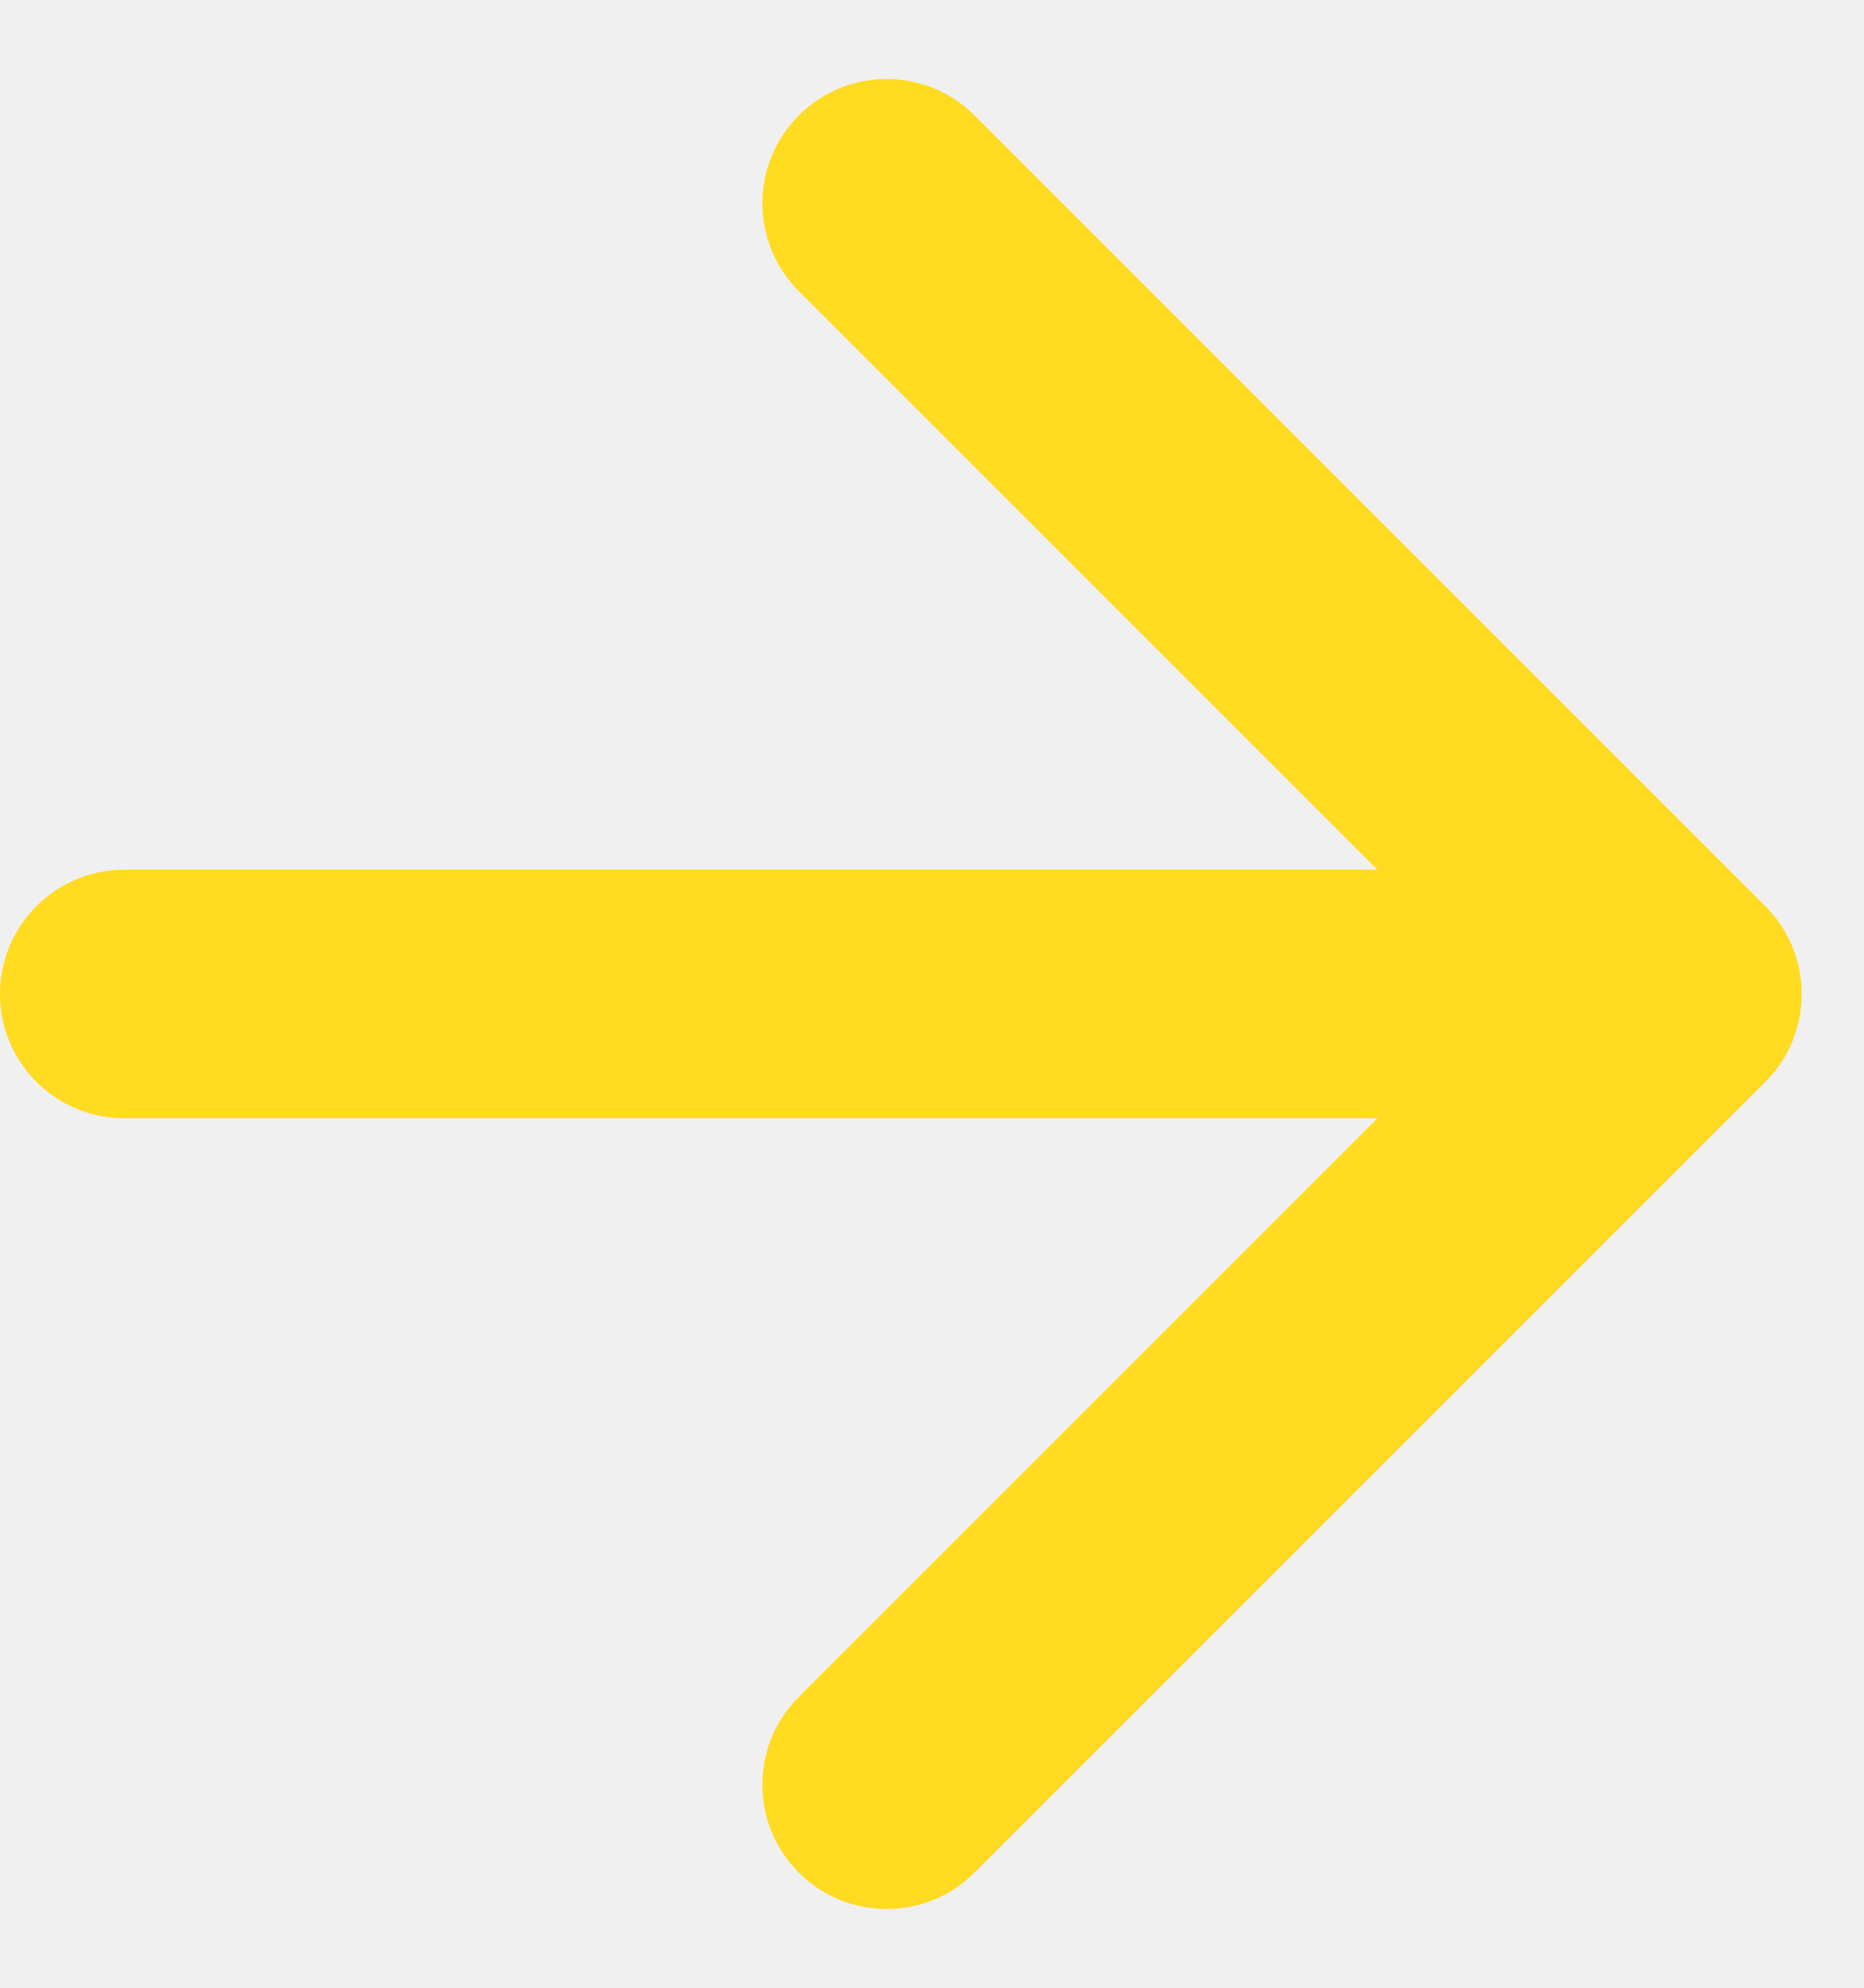
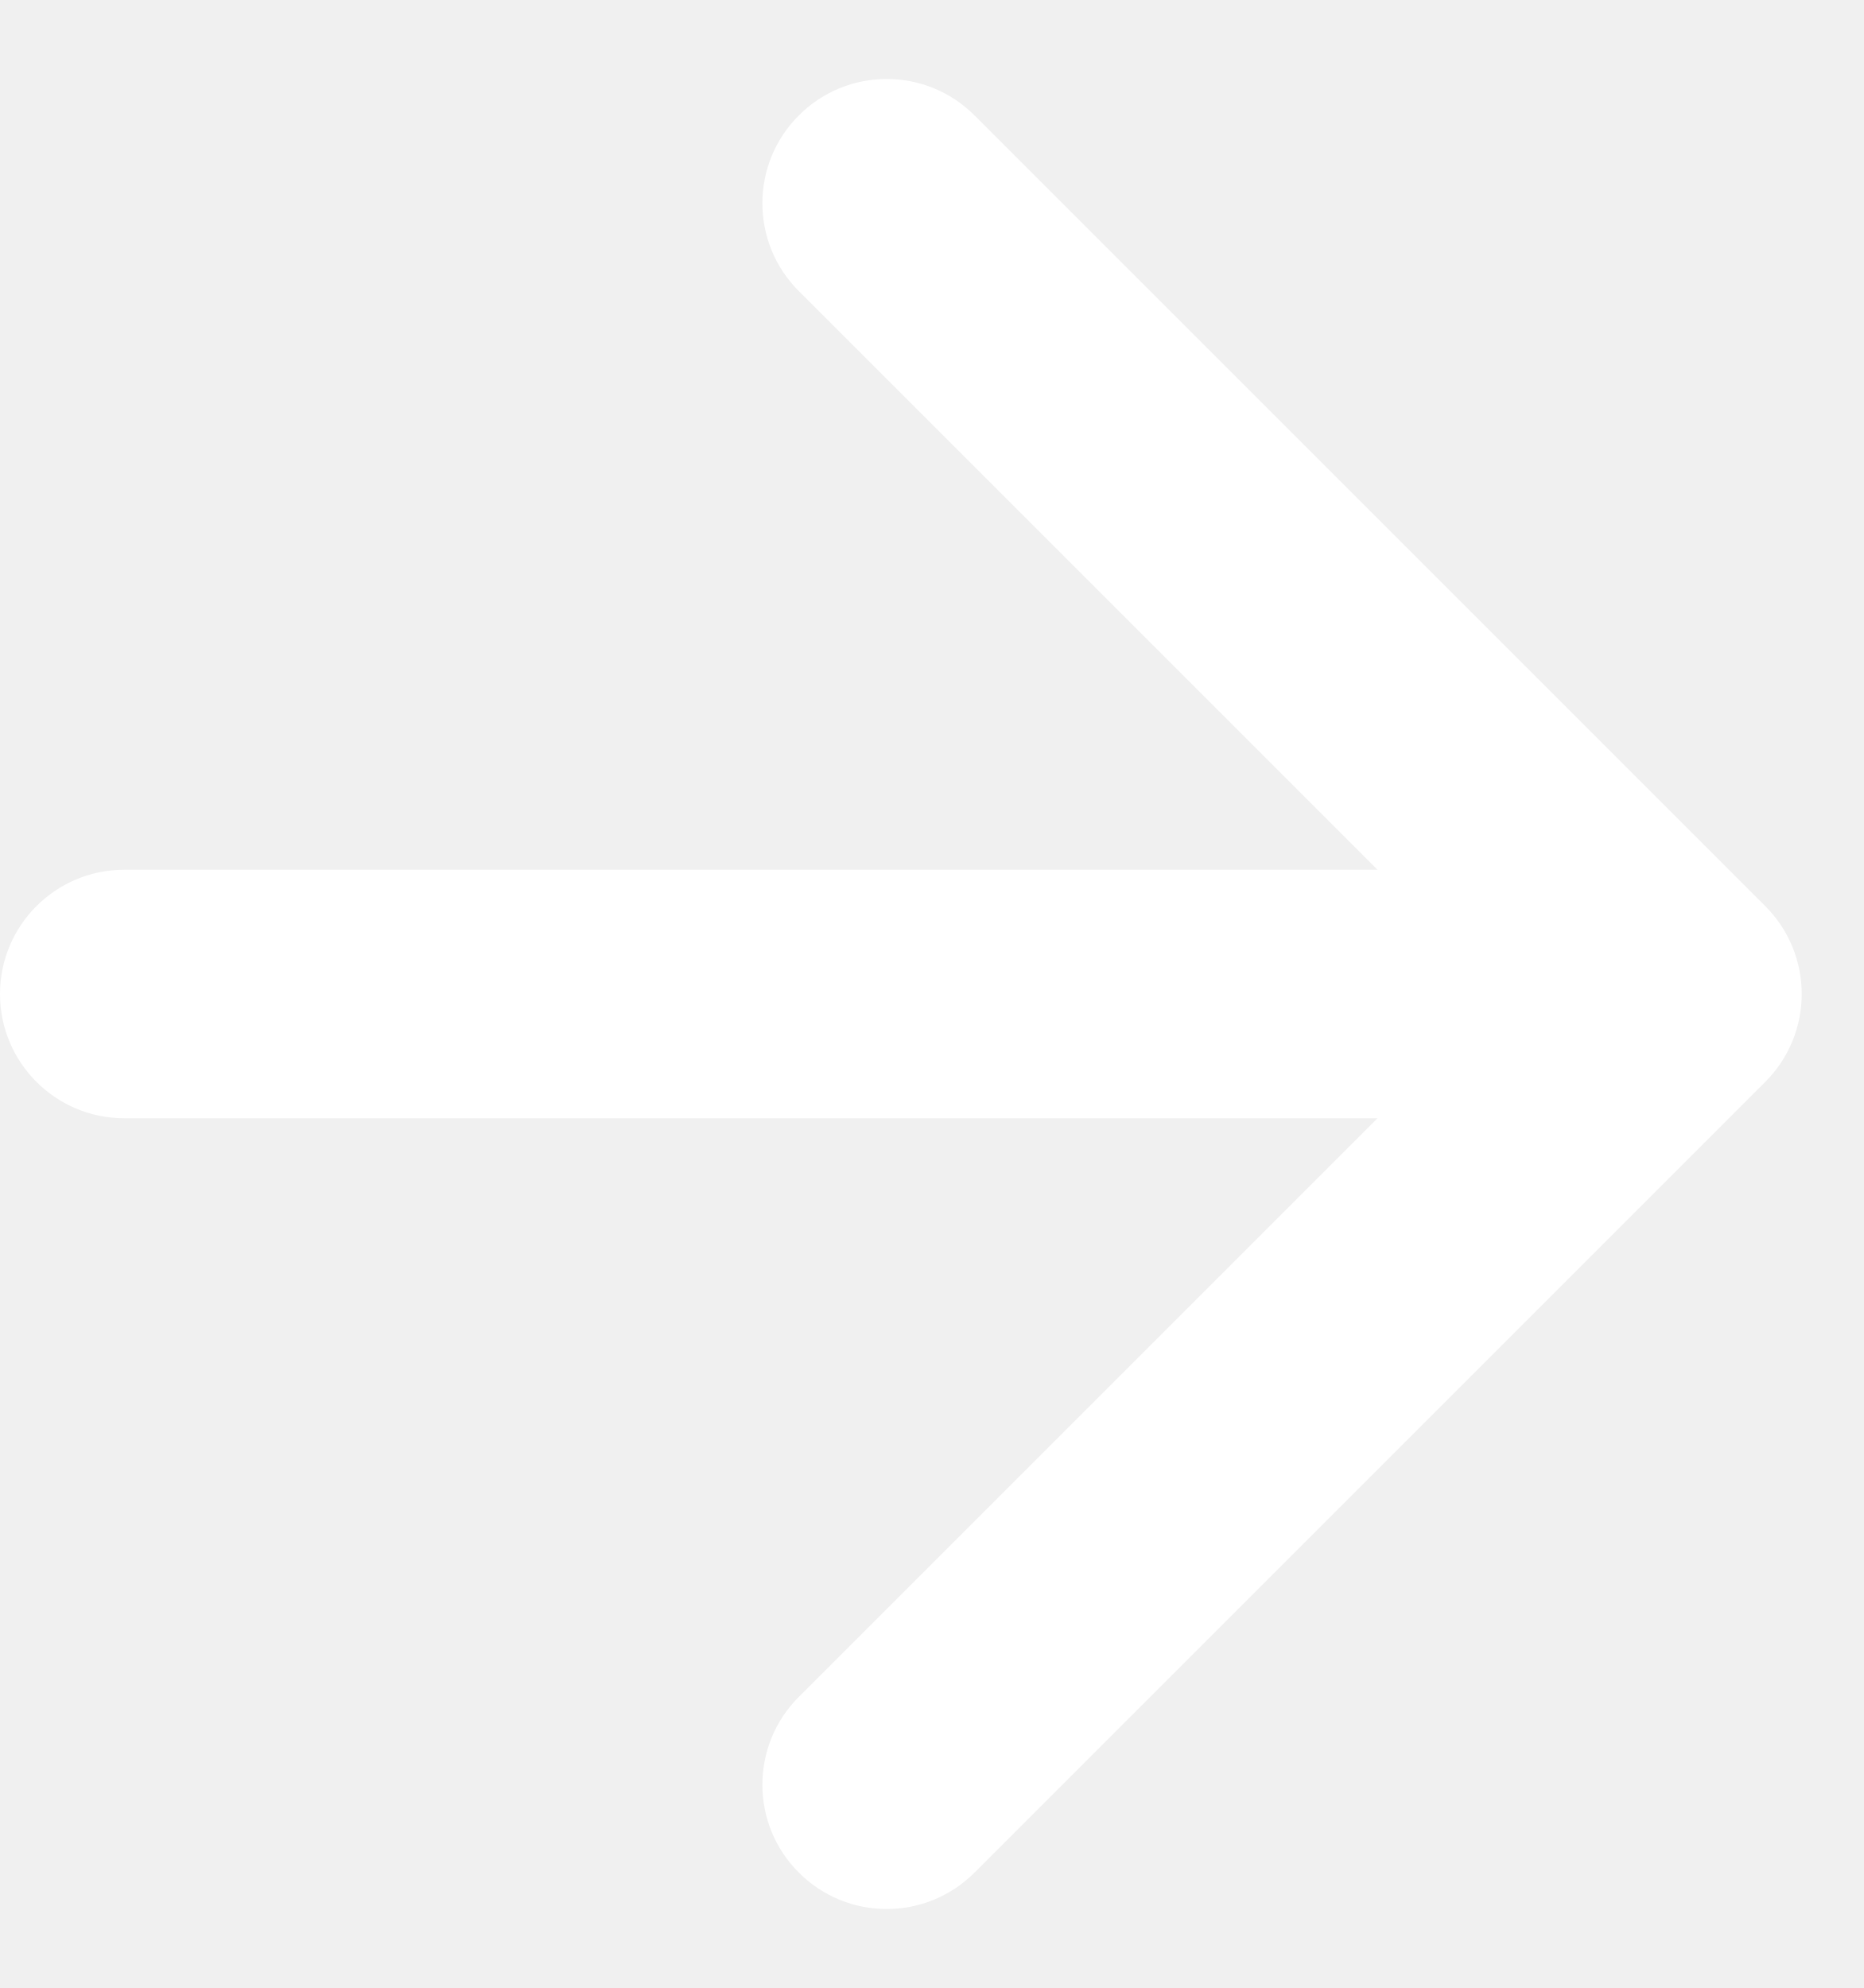
<svg xmlns="http://www.w3.org/2000/svg" width="15" height="16" viewBox="0 0 15 16" fill="none">
-   <path d="M1 7C0.448 7 0 7.448 0 8C0 8.552 0.448 9 1 9V7ZM14.207 8.707C14.598 8.317 14.598 7.683 14.207 7.293L7.843 0.929C7.453 0.538 6.819 0.538 6.429 0.929C6.038 1.319 6.038 1.953 6.429 2.343L12.086 8L6.429 13.657C6.038 14.047 6.038 14.681 6.429 15.071C6.819 15.462 7.453 15.462 7.843 15.071L14.207 8.707ZM1 9H13.5V7H1V9Z" fill="#FFDB21" />
+   <path d="M1 7C0.448 7 0 7.448 0 8C0 8.552 0.448 9 1 9V7ZM14.207 8.707C14.598 8.317 14.598 7.683 14.207 7.293L7.843 0.929C7.453 0.538 6.819 0.538 6.429 0.929C6.038 1.319 6.038 1.953 6.429 2.343L12.086 8L6.429 13.657C6.038 14.047 6.038 14.681 6.429 15.071C6.819 15.462 7.453 15.462 7.843 15.071L14.207 8.707ZM1 9H13.5V7H1V9Z" fill="#FFFFFF" />
</svg>
